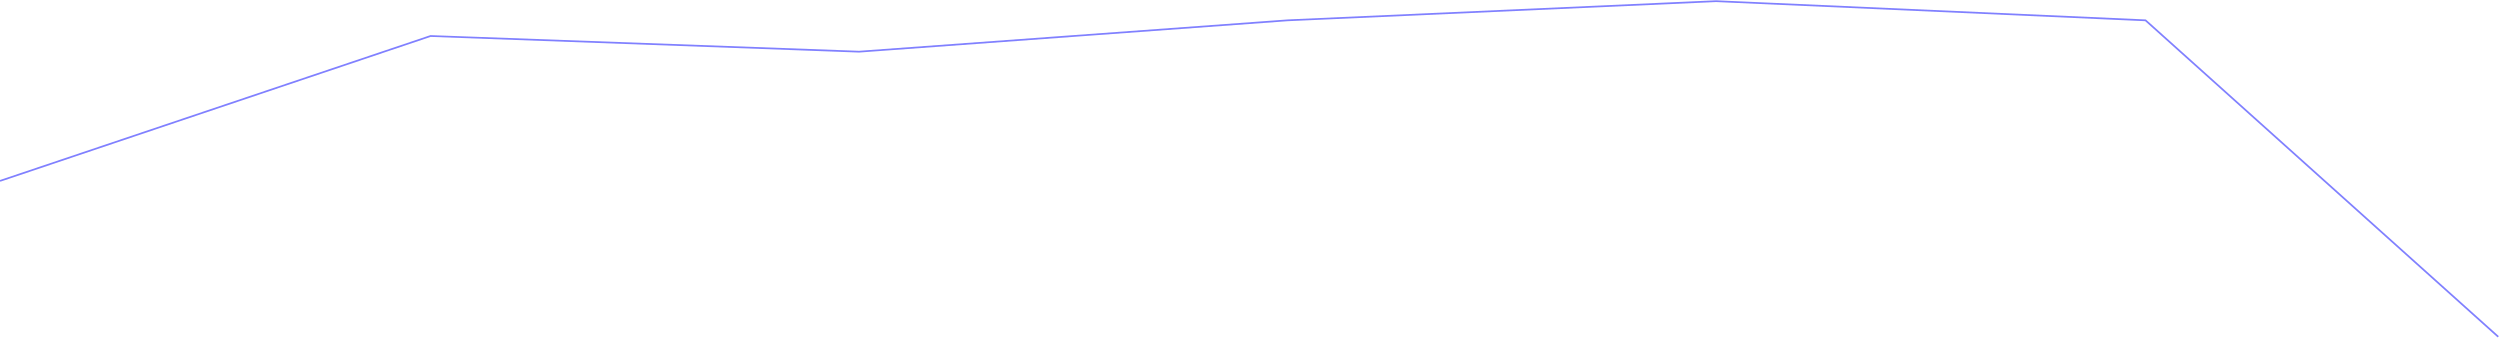
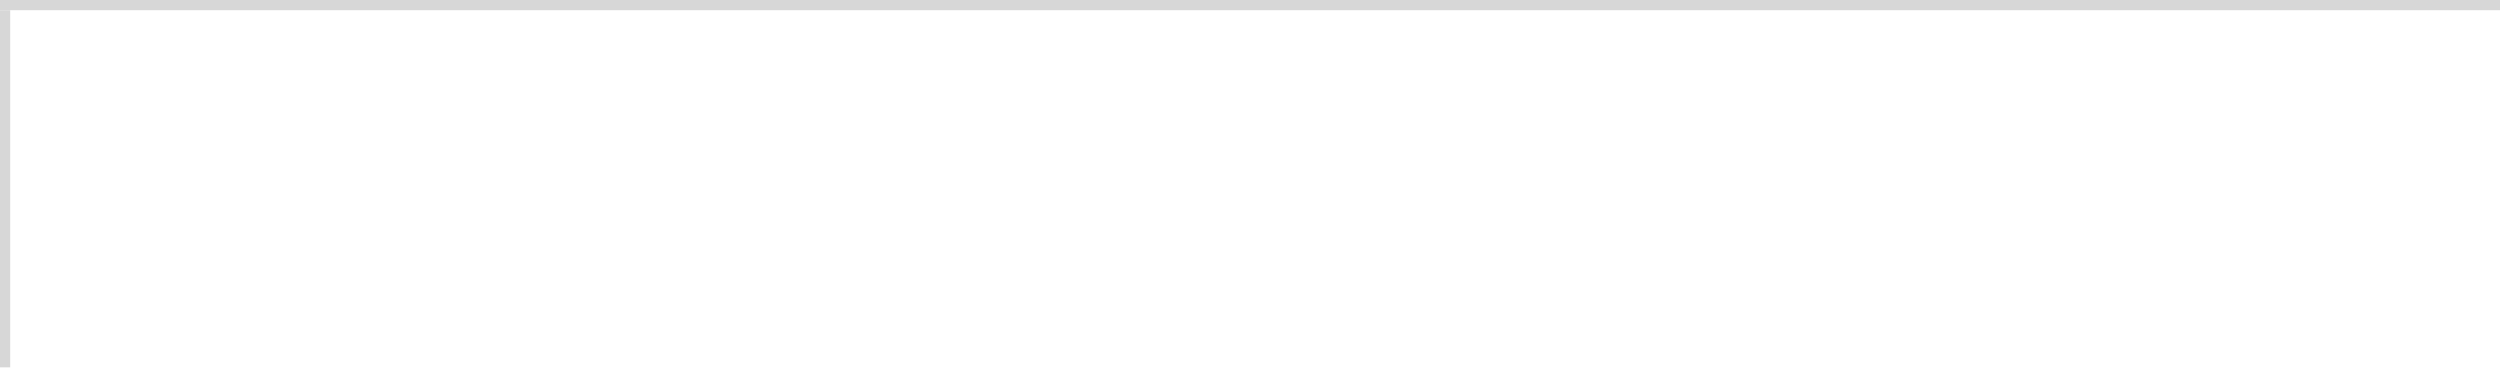
- <svg xmlns="http://www.w3.org/2000/svg" version="1.1" width="1428px" height="194px">
-   <defs>
-     <linearGradient gradientUnits="userSpaceOnUse" x1="713.5" y1="1.93" x2="713.5" y2="193" id="LinearGradient19">
-       <stop id="Stop20" stop-color="#ffffff" stop-opacity="0" offset="0" />
-       <stop id="Stop21" stop-color="#000000" stop-opacity="0" offset="1" />
-     </linearGradient>
-     <pattern id="BGPattern" patternUnits="userSpaceOnUse" alignment="0 0" imageRepeat="None" />
-   </defs>
-   <g transform="matrix(1 0 0 1 -369 -341 )">
-     <path d="M 1427 192.37  L 0 103.333  L 245.925 20.567  L 490.701 29.522  L 735.478 11.612  L 980.254 0.667  L 1225.527 11.612  L 1427 192.37  Z " fill-rule="nonzero" fill="url(#LinearGradient19)" stroke="none" transform="matrix(1 0 0 1 369 341 )" class="fill" />
-     <path d="M 0 103.333  L 245.925 20.567  L 490.701 29.522  L 735.478 11.612  L 980.254 0.667  L 1225.527 11.612  L 1427 192.37  " stroke-width="1" stroke-dasharray="0" stroke="rgba(128, 128, 255, 1)" fill="none" transform="matrix(1 0 0 1 369 341 )" class="stroke" />
-   </g>
+ <svg xmlns="http://www.w3.org/2000/svg" version="1.1" width="245px" height="36px" viewBox="94 0 245 36">
+   <path d="M 1 1  L 245 1  L 245 36  L 1 36  L 1 1  Z " fill-rule="nonzero" fill="rgba(255, 255, 255, 1)" stroke="none" transform="matrix(1 0 0 1 94 0 )" class="fill" />
+   <path d="M 0.5 1  L 0.5 36  " stroke-width="1" stroke-dasharray="0" stroke="rgba(215, 215, 215, 1)" fill="none" transform="matrix(1 0 0 1 94 0 )" class="stroke" />
+   <path d="M 0 0.5  L 245 0.5  " stroke-width="1" stroke-dasharray="0" stroke="rgba(215, 215, 215, 1)" fill="none" transform="matrix(1 0 0 1 94 0 )" class="stroke" />
</svg>
